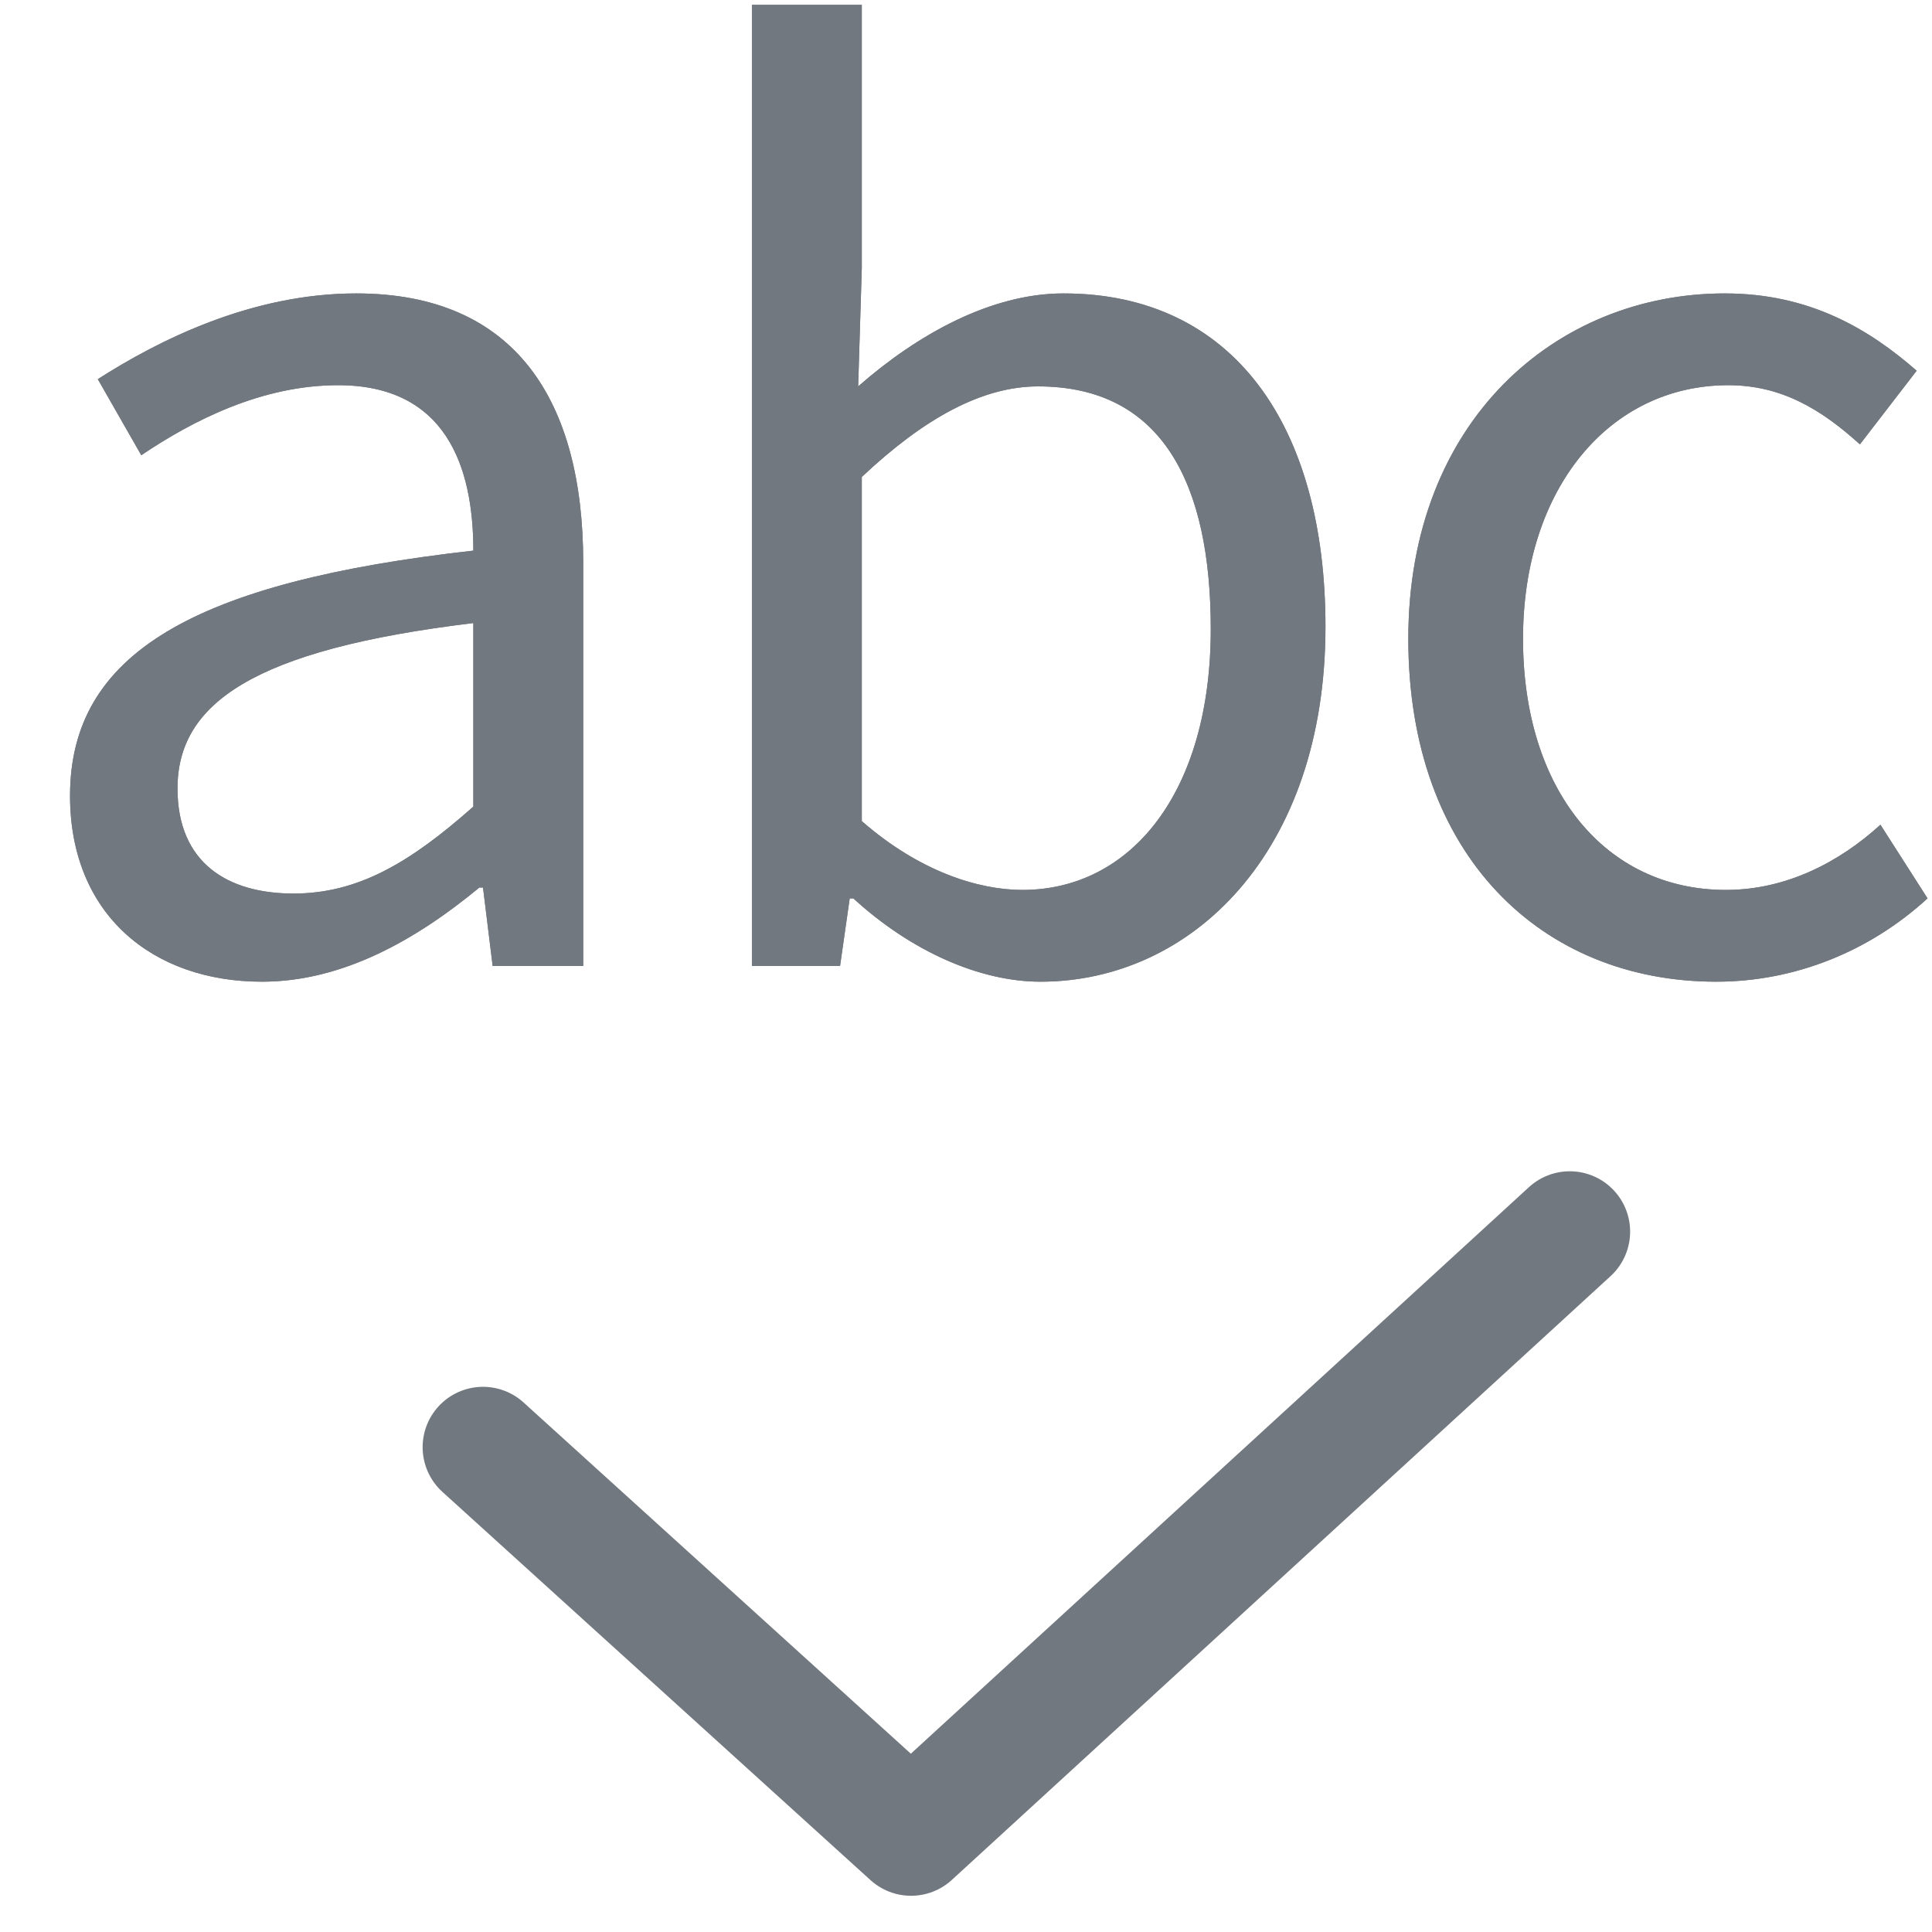
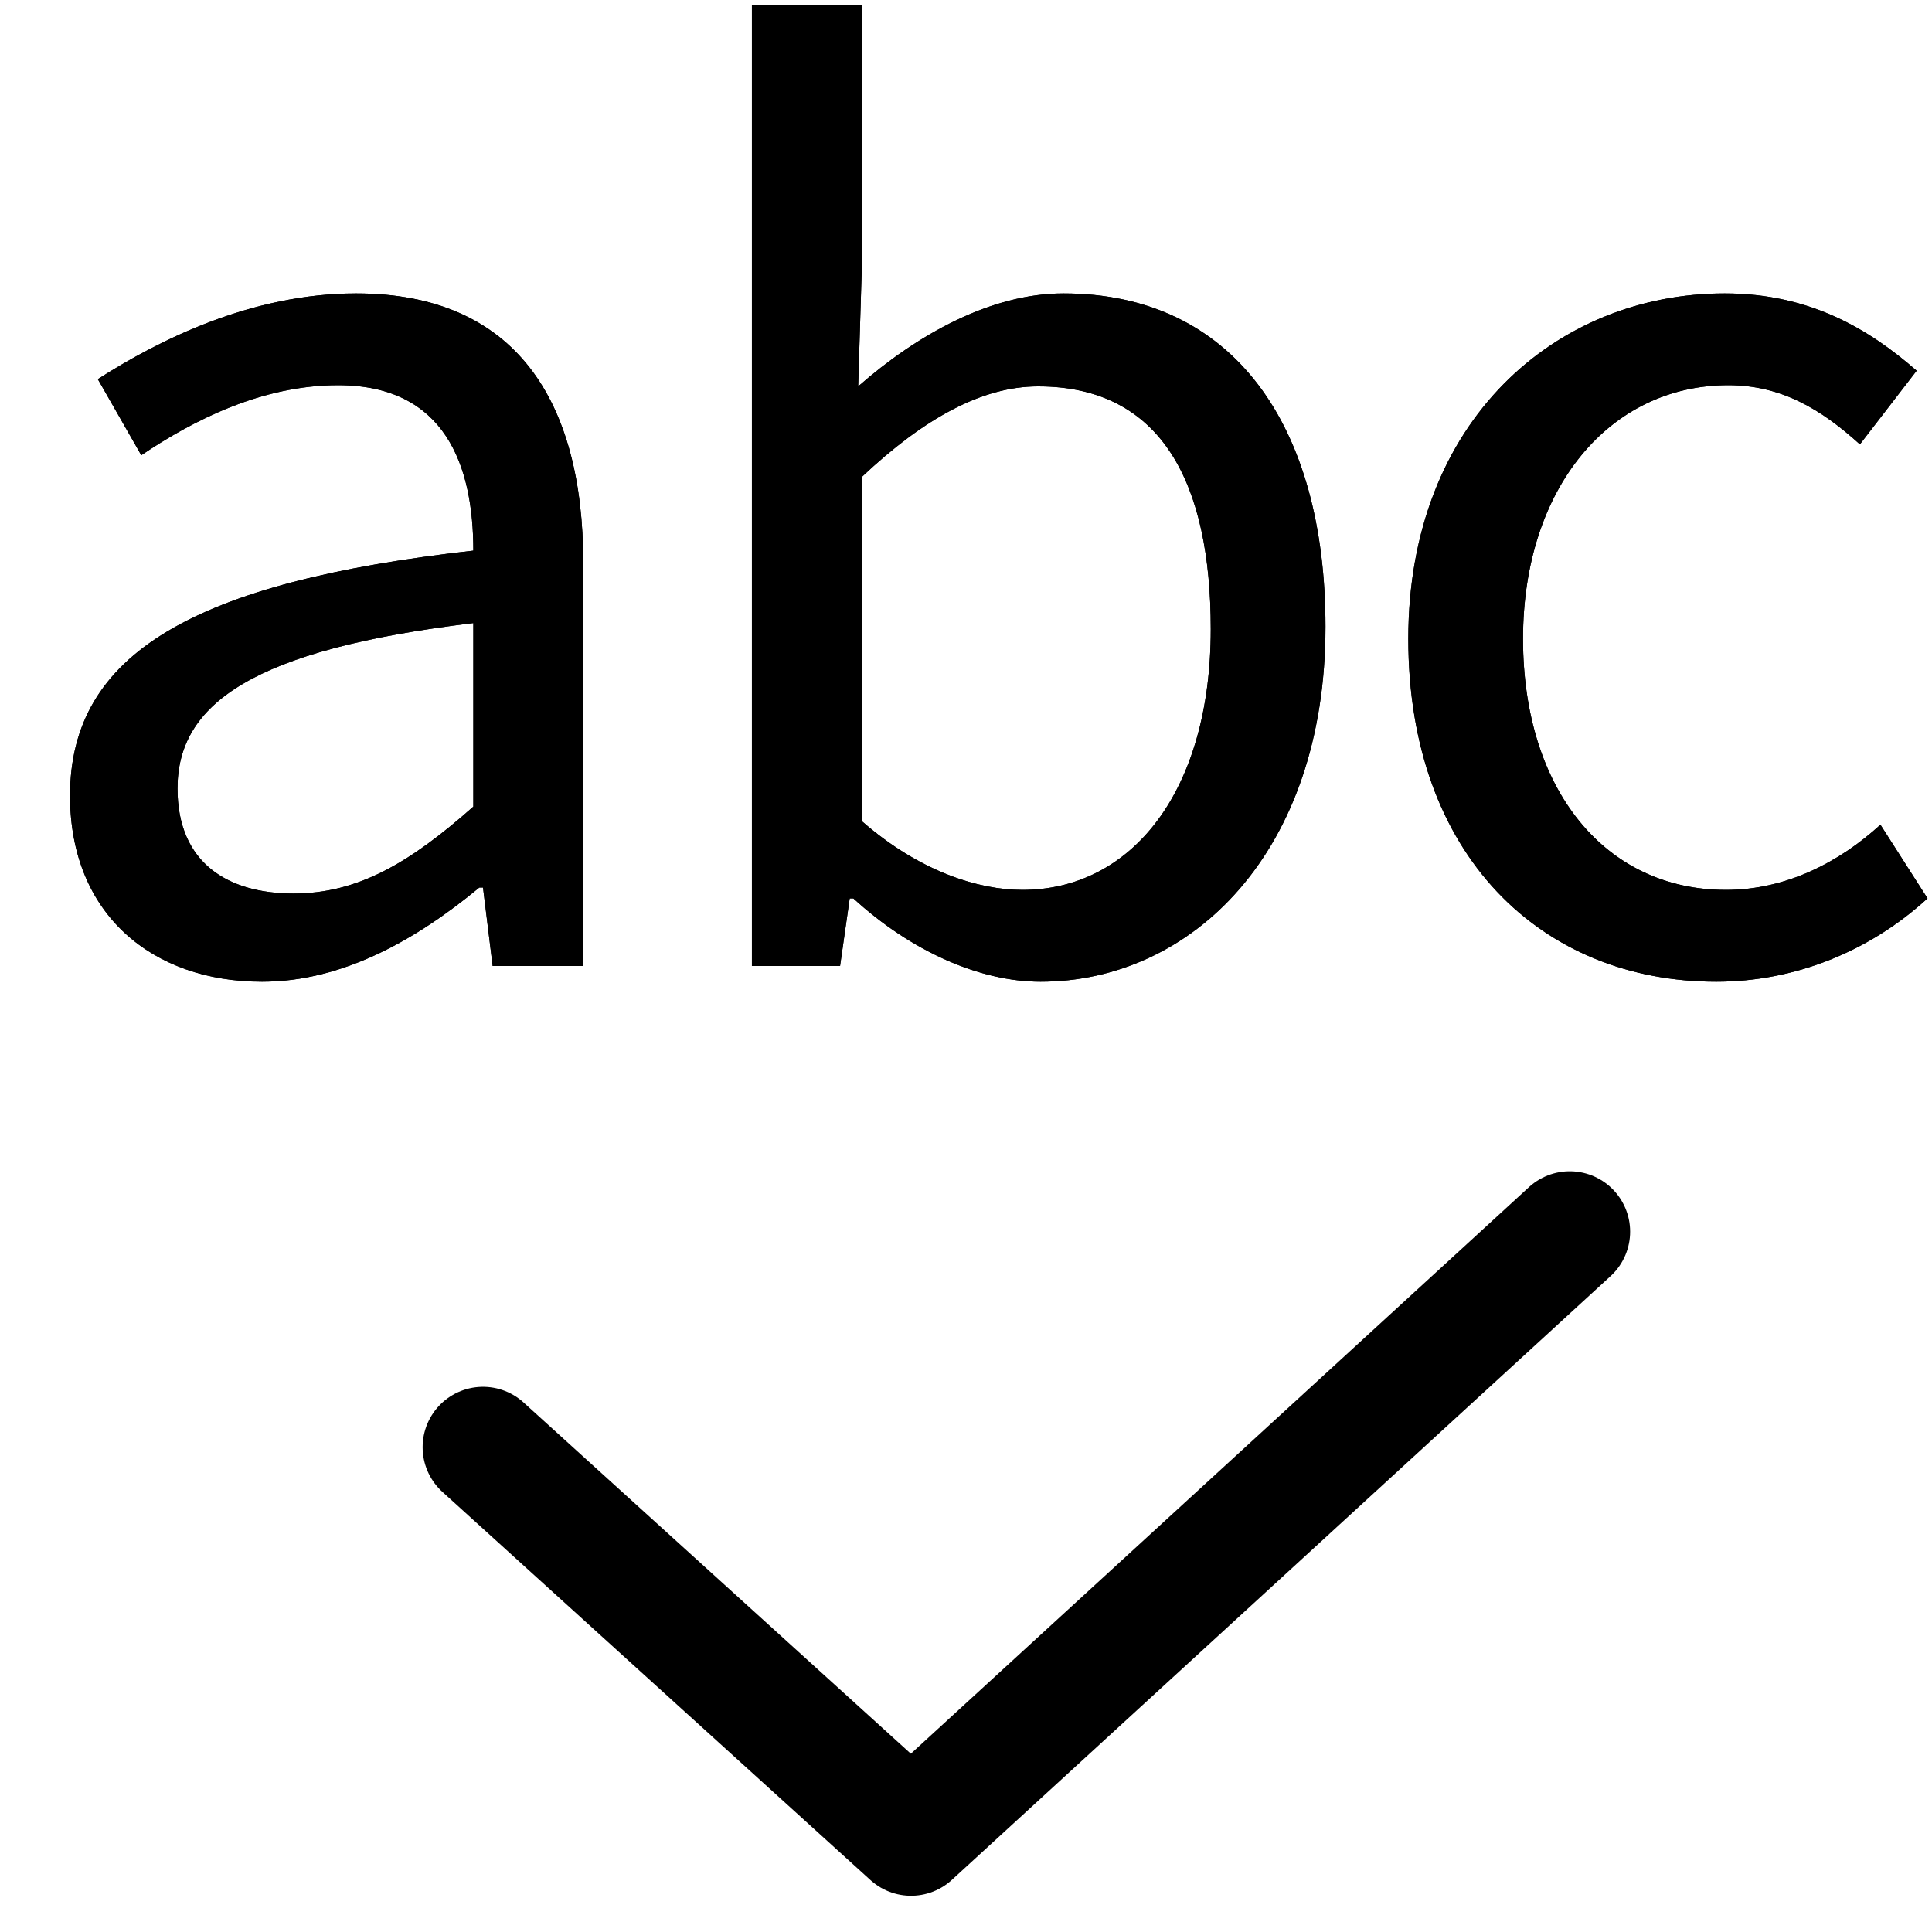
<svg xmlns="http://www.w3.org/2000/svg" width="16px" height="16px" viewBox="0 0 16 16" version="1.1">
  <g id="Symbols" stroke="none" stroke-width="1" fill="none" fill-rule="evenodd">
    <g id="ico/16/ai_spellingcheck" fill-rule="nonzero">
      <g id="맞춤법-검사" transform="translate(0.58, 0.04)">
-         <path d="M1.59,8.09 C0.68,8.09 0,7.53 0,6.55 C0,5.37 1.03,4.78 3.34,4.52 C3.34,3.82 3.11,3.15 2.22,3.15 C1.59,3.15 1.02,3.44 0.59,3.73 L0.23,3.1 C0.73,2.78 1.5,2.39 2.37,2.39 C3.69,2.39 4.25,3.28 4.25,4.62 L4.25,7.96 L3.5,7.96 L3.42,7.31 L3.39,7.31 C2.87,7.74 2.26,8.09 1.59,8.09 Z M1.85,7.36 C2.38,7.36 2.81,7.11 3.34,6.64 L3.34,5.12 C1.51,5.34 0.89,5.79 0.89,6.49 C0.89,7.11 1.31,7.36 1.85,7.36 Z M8.037,8.09 C7.537,8.09 6.967,7.84 6.487,7.4 L6.457,7.4 L6.377,7.96 L5.647,7.96 L5.647,0 L6.557,0 L6.557,2.18 L6.527,3.16 C7.017,2.73 7.627,2.39 8.227,2.39 C9.637,2.39 10.397,3.49 10.397,5.15 C10.397,7.02 9.287,8.09 8.037,8.09 Z M7.887,7.33 C8.787,7.33 9.447,6.52 9.447,5.17 C9.447,3.97 9.047,3.16 8.017,3.16 C7.557,3.16 7.077,3.42 6.557,3.91 L6.557,6.76 C7.037,7.18 7.527,7.33 7.887,7.33 Z M13.633,8.09 C12.193,8.09 11.083,7.05 11.083,5.25 C11.083,3.44 12.313,2.39 13.703,2.39 C14.413,2.39 14.903,2.69 15.293,3.03 L14.823,3.64 C14.503,3.35 14.173,3.15 13.733,3.15 C12.753,3.15 12.033,4 12.033,5.25 C12.033,6.5 12.713,7.33 13.713,7.33 C14.213,7.33 14.653,7.1 14.993,6.79 L15.383,7.4 C14.903,7.84 14.283,8.09 13.633,8.09 Z" id="abc" fill="#72787F" />
-         <path d="M1.59,8.09 C0.68,8.09 0,7.53 0,6.55 C0,5.37 1.03,4.78 3.34,4.52 C3.34,3.82 3.11,3.15 2.22,3.15 C1.59,3.15 1.02,3.44 0.59,3.73 L0.23,3.1 C0.73,2.78 1.5,2.39 2.37,2.39 C3.69,2.39 4.25,3.28 4.25,4.62 L4.25,7.96 L3.5,7.96 L3.42,7.31 L3.39,7.31 C2.87,7.74 2.26,8.09 1.59,8.09 Z M1.85,7.36 C2.38,7.36 2.81,7.11 3.34,6.64 L3.34,5.12 C1.51,5.34 0.89,5.79 0.89,6.49 C0.89,7.11 1.31,7.36 1.85,7.36 Z M8.037,8.09 C7.537,8.09 6.967,7.84 6.487,7.4 L6.457,7.4 L6.377,7.96 L5.647,7.96 L5.647,0 L6.557,0 L6.557,2.18 L6.527,3.16 C7.017,2.73 7.627,2.39 8.227,2.39 C9.637,2.39 10.397,3.49 10.397,5.15 C10.397,7.02 9.287,8.09 8.037,8.09 Z M7.887,7.33 C8.787,7.33 9.447,6.52 9.447,5.17 C9.447,3.97 9.047,3.16 8.017,3.16 C7.557,3.16 7.077,3.42 6.557,3.91 L6.557,6.76 C7.037,7.18 7.527,7.33 7.887,7.33 Z M13.633,8.09 C12.193,8.09 11.083,7.05 11.083,5.25 C11.083,3.44 12.313,2.39 13.703,2.39 C14.413,2.39 14.903,2.69 15.293,3.03 L14.823,3.64 C14.503,3.35 14.173,3.15 13.733,3.15 C12.753,3.15 12.033,4 12.033,5.25 C12.033,6.5 12.713,7.33 13.713,7.33 C14.213,7.33 14.653,7.1 14.993,6.79 L15.383,7.4 C14.903,7.84 14.283,8.09 13.633,8.09 Z" id="abc-copy" fill="#72787F" />
-         <polyline id="Path" stroke="#72787F" stroke-linecap="round" stroke-linejoin="round" points="3.42 11.945 6.965 15.16 12.42 10.16" />
+         <path d="M1.59,8.09 C0.68,8.09 0,7.53 0,6.55 C0,5.37 1.03,4.78 3.34,4.52 C3.34,3.82 3.11,3.15 2.22,3.15 C1.59,3.15 1.02,3.44 0.59,3.73 L0.23,3.1 C0.73,2.78 1.5,2.39 2.37,2.39 C3.69,2.39 4.25,3.28 4.25,4.62 L4.25,7.96 L3.5,7.96 L3.42,7.31 L3.39,7.31 C2.87,7.74 2.26,8.09 1.59,8.09 Z M1.85,7.36 C2.38,7.36 2.81,7.11 3.34,6.64 L3.34,5.12 C1.51,5.34 0.89,5.79 0.89,6.49 C0.89,7.11 1.31,7.36 1.85,7.36 Z M8.037,8.09 C7.537,8.09 6.967,7.84 6.487,7.4 L6.457,7.4 L6.377,7.96 L5.647,7.96 L5.647,0 L6.557,0 L6.557,2.18 L6.527,3.16 C7.017,2.73 7.627,2.39 8.227,2.39 C9.637,2.39 10.397,3.49 10.397,5.15 C10.397,7.02 9.287,8.09 8.037,8.09 Z M7.887,7.33 C8.787,7.33 9.447,6.52 9.447,5.17 C9.447,3.97 9.047,3.16 8.017,3.16 C7.557,3.16 7.077,3.42 6.557,3.91 L6.557,6.76 C7.037,7.18 7.527,7.33 7.887,7.33 Z M13.633,8.09 C12.193,8.09 11.083,7.05 11.083,5.25 C11.083,3.44 12.313,2.39 13.703,2.39 C14.413,2.39 14.903,2.69 15.293,3.03 L14.823,3.64 C14.503,3.35 14.173,3.15 13.733,3.15 C12.753,3.15 12.033,4 12.033,5.25 C12.033,6.5 12.713,7.33 13.713,7.33 C14.213,7.33 14.653,7.1 14.993,6.79 L15.383,7.4 C14.903,7.84 14.283,8.09 13.633,8.09 Z" id="abc" fill="currentColor" />
+         <path d="M1.59,8.09 C0.68,8.09 0,7.53 0,6.55 C0,5.37 1.03,4.78 3.34,4.52 C3.34,3.82 3.11,3.15 2.22,3.15 C1.59,3.15 1.02,3.44 0.59,3.73 L0.23,3.1 C0.73,2.78 1.5,2.39 2.37,2.39 C3.69,2.39 4.25,3.28 4.25,4.62 L4.25,7.96 L3.5,7.96 L3.42,7.31 L3.39,7.31 C2.87,7.74 2.26,8.09 1.59,8.09 Z M1.85,7.36 C2.38,7.36 2.81,7.11 3.34,6.64 L3.34,5.12 C1.51,5.34 0.89,5.79 0.89,6.49 C0.89,7.11 1.31,7.36 1.85,7.36 Z M8.037,8.09 C7.537,8.09 6.967,7.84 6.487,7.4 L6.457,7.4 L6.377,7.96 L5.647,7.96 L5.647,0 L6.557,0 L6.557,2.18 L6.527,3.16 C7.017,2.73 7.627,2.39 8.227,2.39 C9.637,2.39 10.397,3.49 10.397,5.15 C10.397,7.02 9.287,8.09 8.037,8.09 Z M7.887,7.33 C8.787,7.33 9.447,6.52 9.447,5.17 C9.447,3.97 9.047,3.16 8.017,3.16 C7.557,3.16 7.077,3.42 6.557,3.91 L6.557,6.76 C7.037,7.18 7.527,7.33 7.887,7.33 Z M13.633,8.09 C12.193,8.09 11.083,7.05 11.083,5.25 C11.083,3.44 12.313,2.39 13.703,2.39 C14.413,2.39 14.903,2.69 15.293,3.03 L14.823,3.64 C14.503,3.35 14.173,3.15 13.733,3.15 C12.753,3.15 12.033,4 12.033,5.25 C12.033,6.5 12.713,7.33 13.713,7.33 C14.213,7.33 14.653,7.1 14.993,6.79 L15.383,7.4 C14.903,7.84 14.283,8.09 13.633,8.09 Z" id="abc-copy" fill="currentColor" />
+         <polyline id="Path" stroke="currentColor" stroke-linecap="round" stroke-linejoin="round" points="3.42 11.945 6.965 15.16 12.42 10.16" />
      </g>
    </g>
  </g>
</svg>
